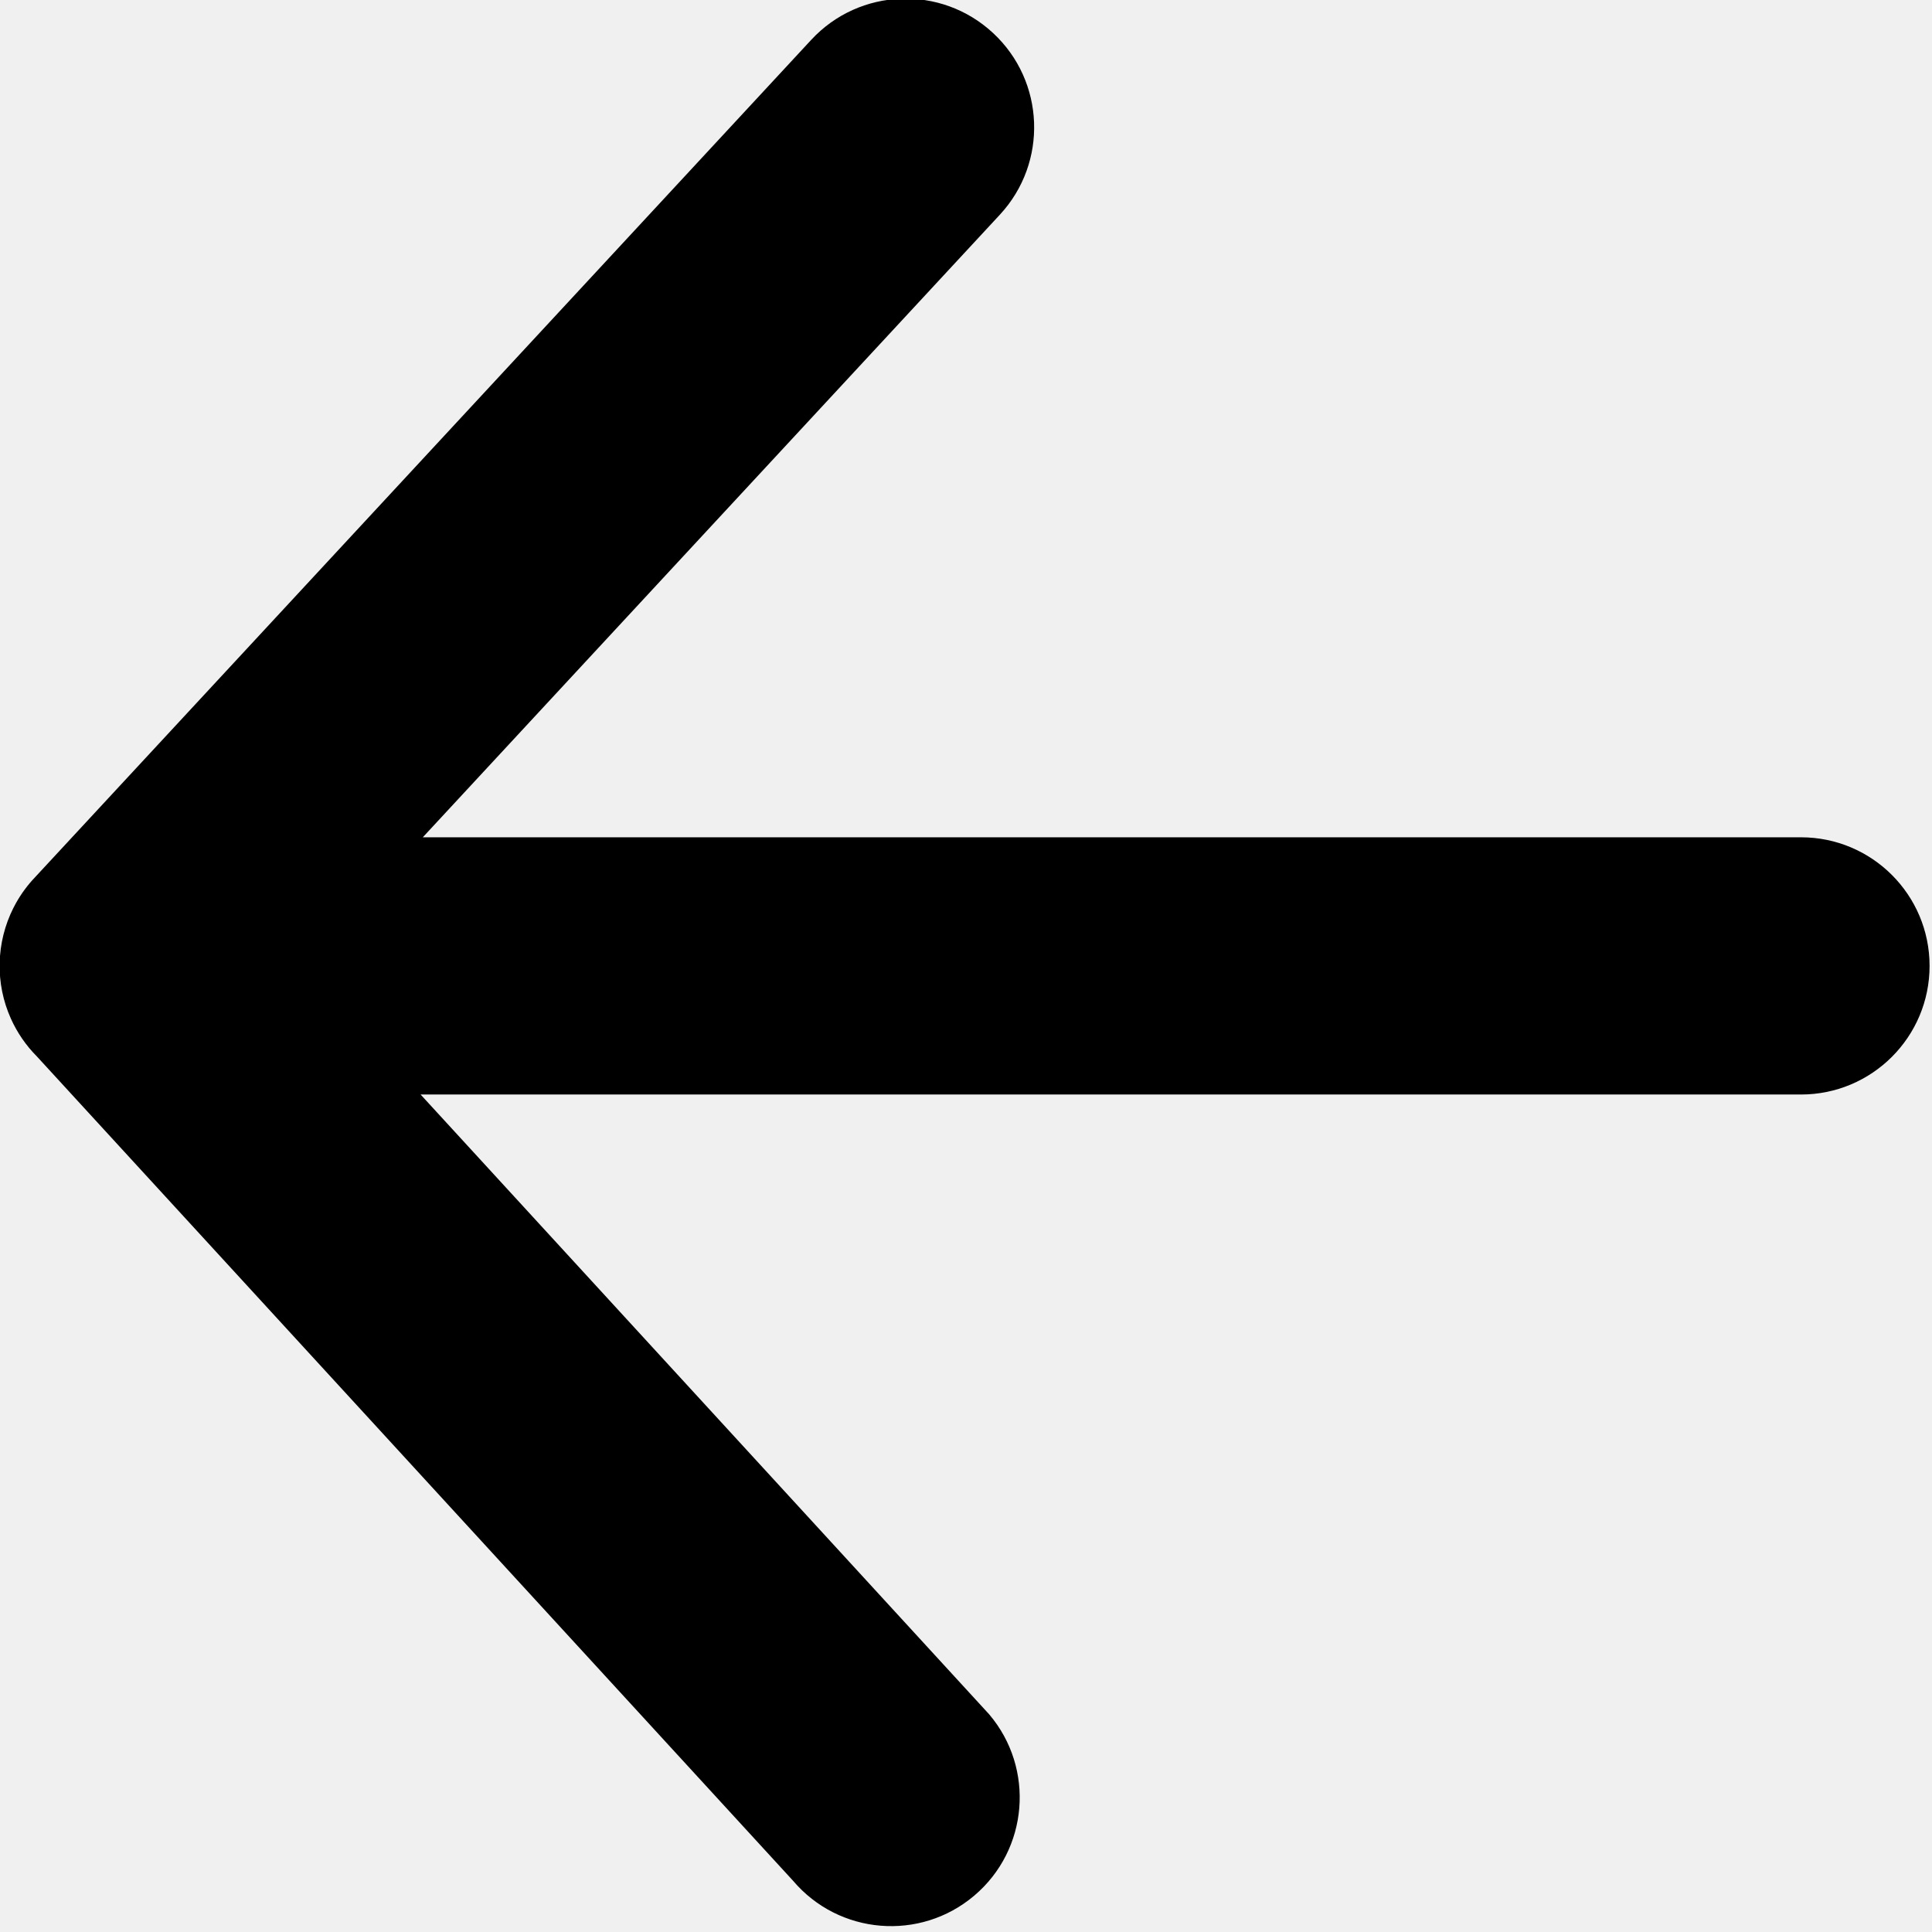
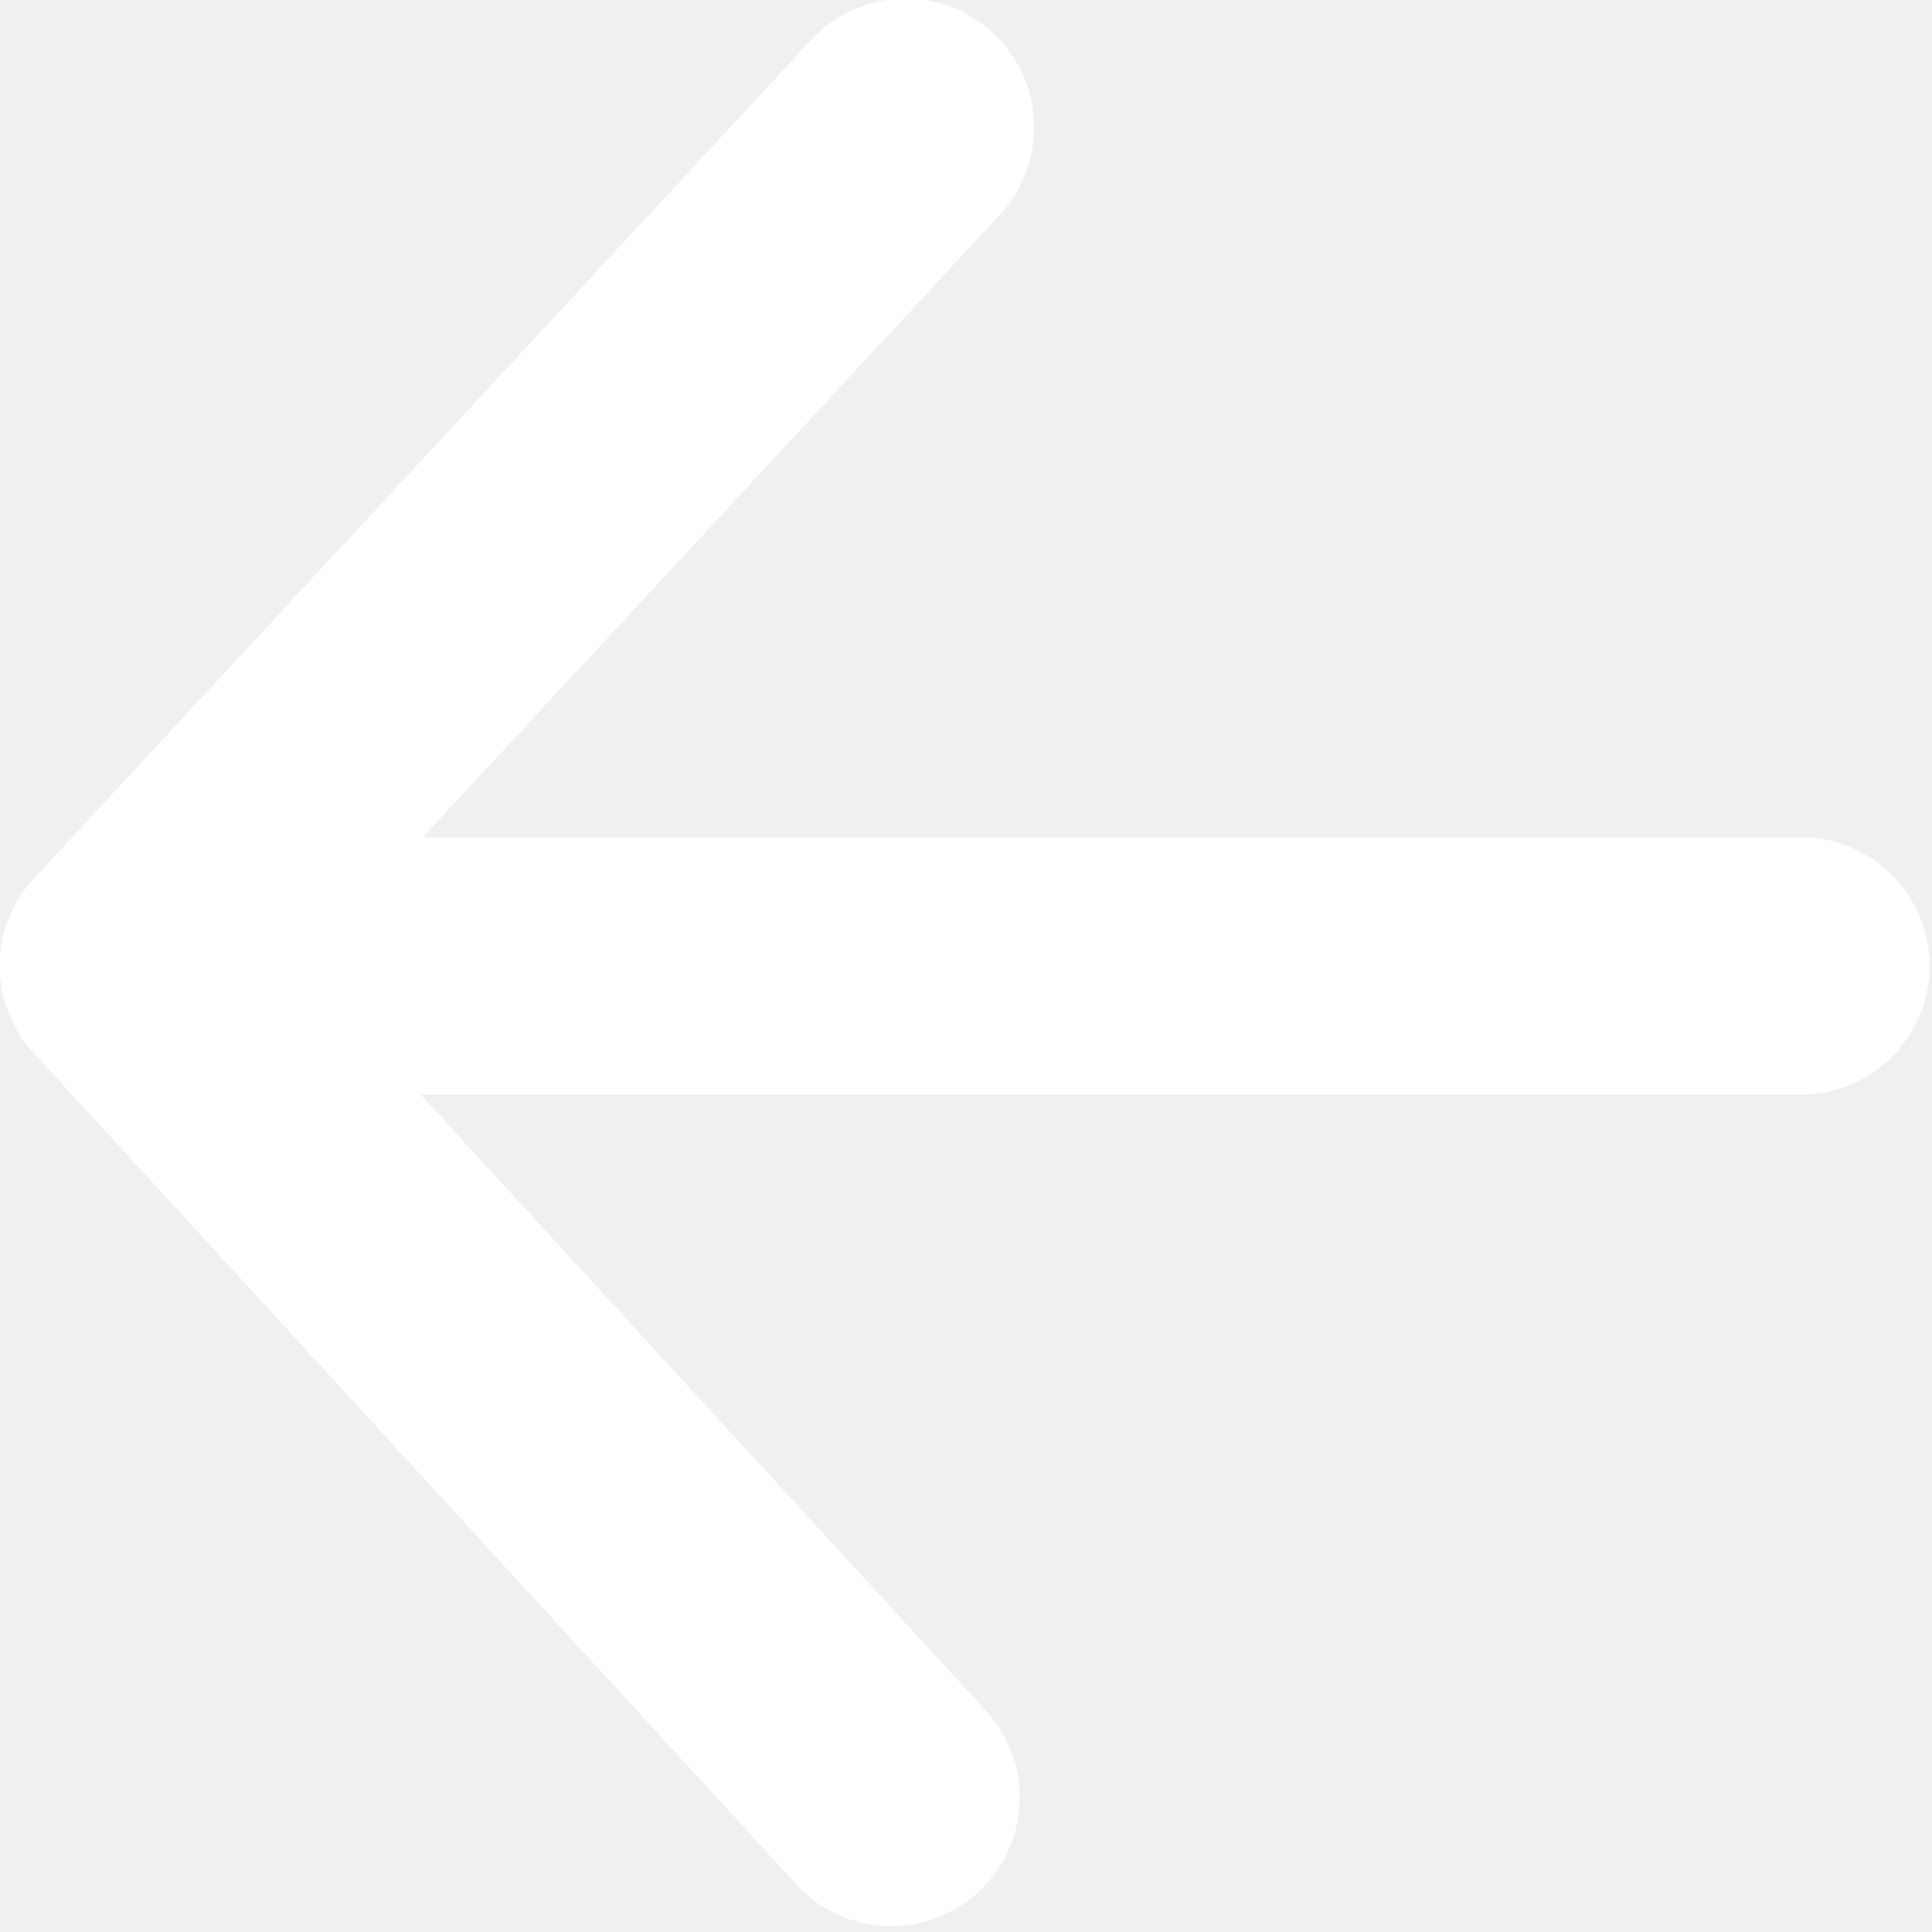
- <svg xmlns="http://www.w3.org/2000/svg" fill="#000000" width="800px" height="800px" viewBox="0 0 1024 1024">
+ <svg xmlns="http://www.w3.org/2000/svg" fill="#fff" width="800px" height="800px" viewBox="0 0 1024 1024">
  <path d="M222.927 580.115l301.354 328.512c24.354 28.708 20.825 71.724-7.883 96.078s-71.724 20.825-96.078-7.883L19.576 559.963a67.846 67.846 0 01-13.784-20.022 68.03 68.03 0 01-5.977-29.488l.001-.063a68.343 68.343 0 017.265-29.134 68.28 68.28 0 011.384-2.6 67.59 67.59 0 0110.102-13.687L429.966 21.113c25.592-27.611 68.721-29.247 96.331-3.656s29.247 68.721 3.656 96.331L224.088 443.784h730.46c37.647 0 68.166 30.519 68.166 68.166s-30.519 68.166-68.166 68.166H222.927z" />
</svg>
